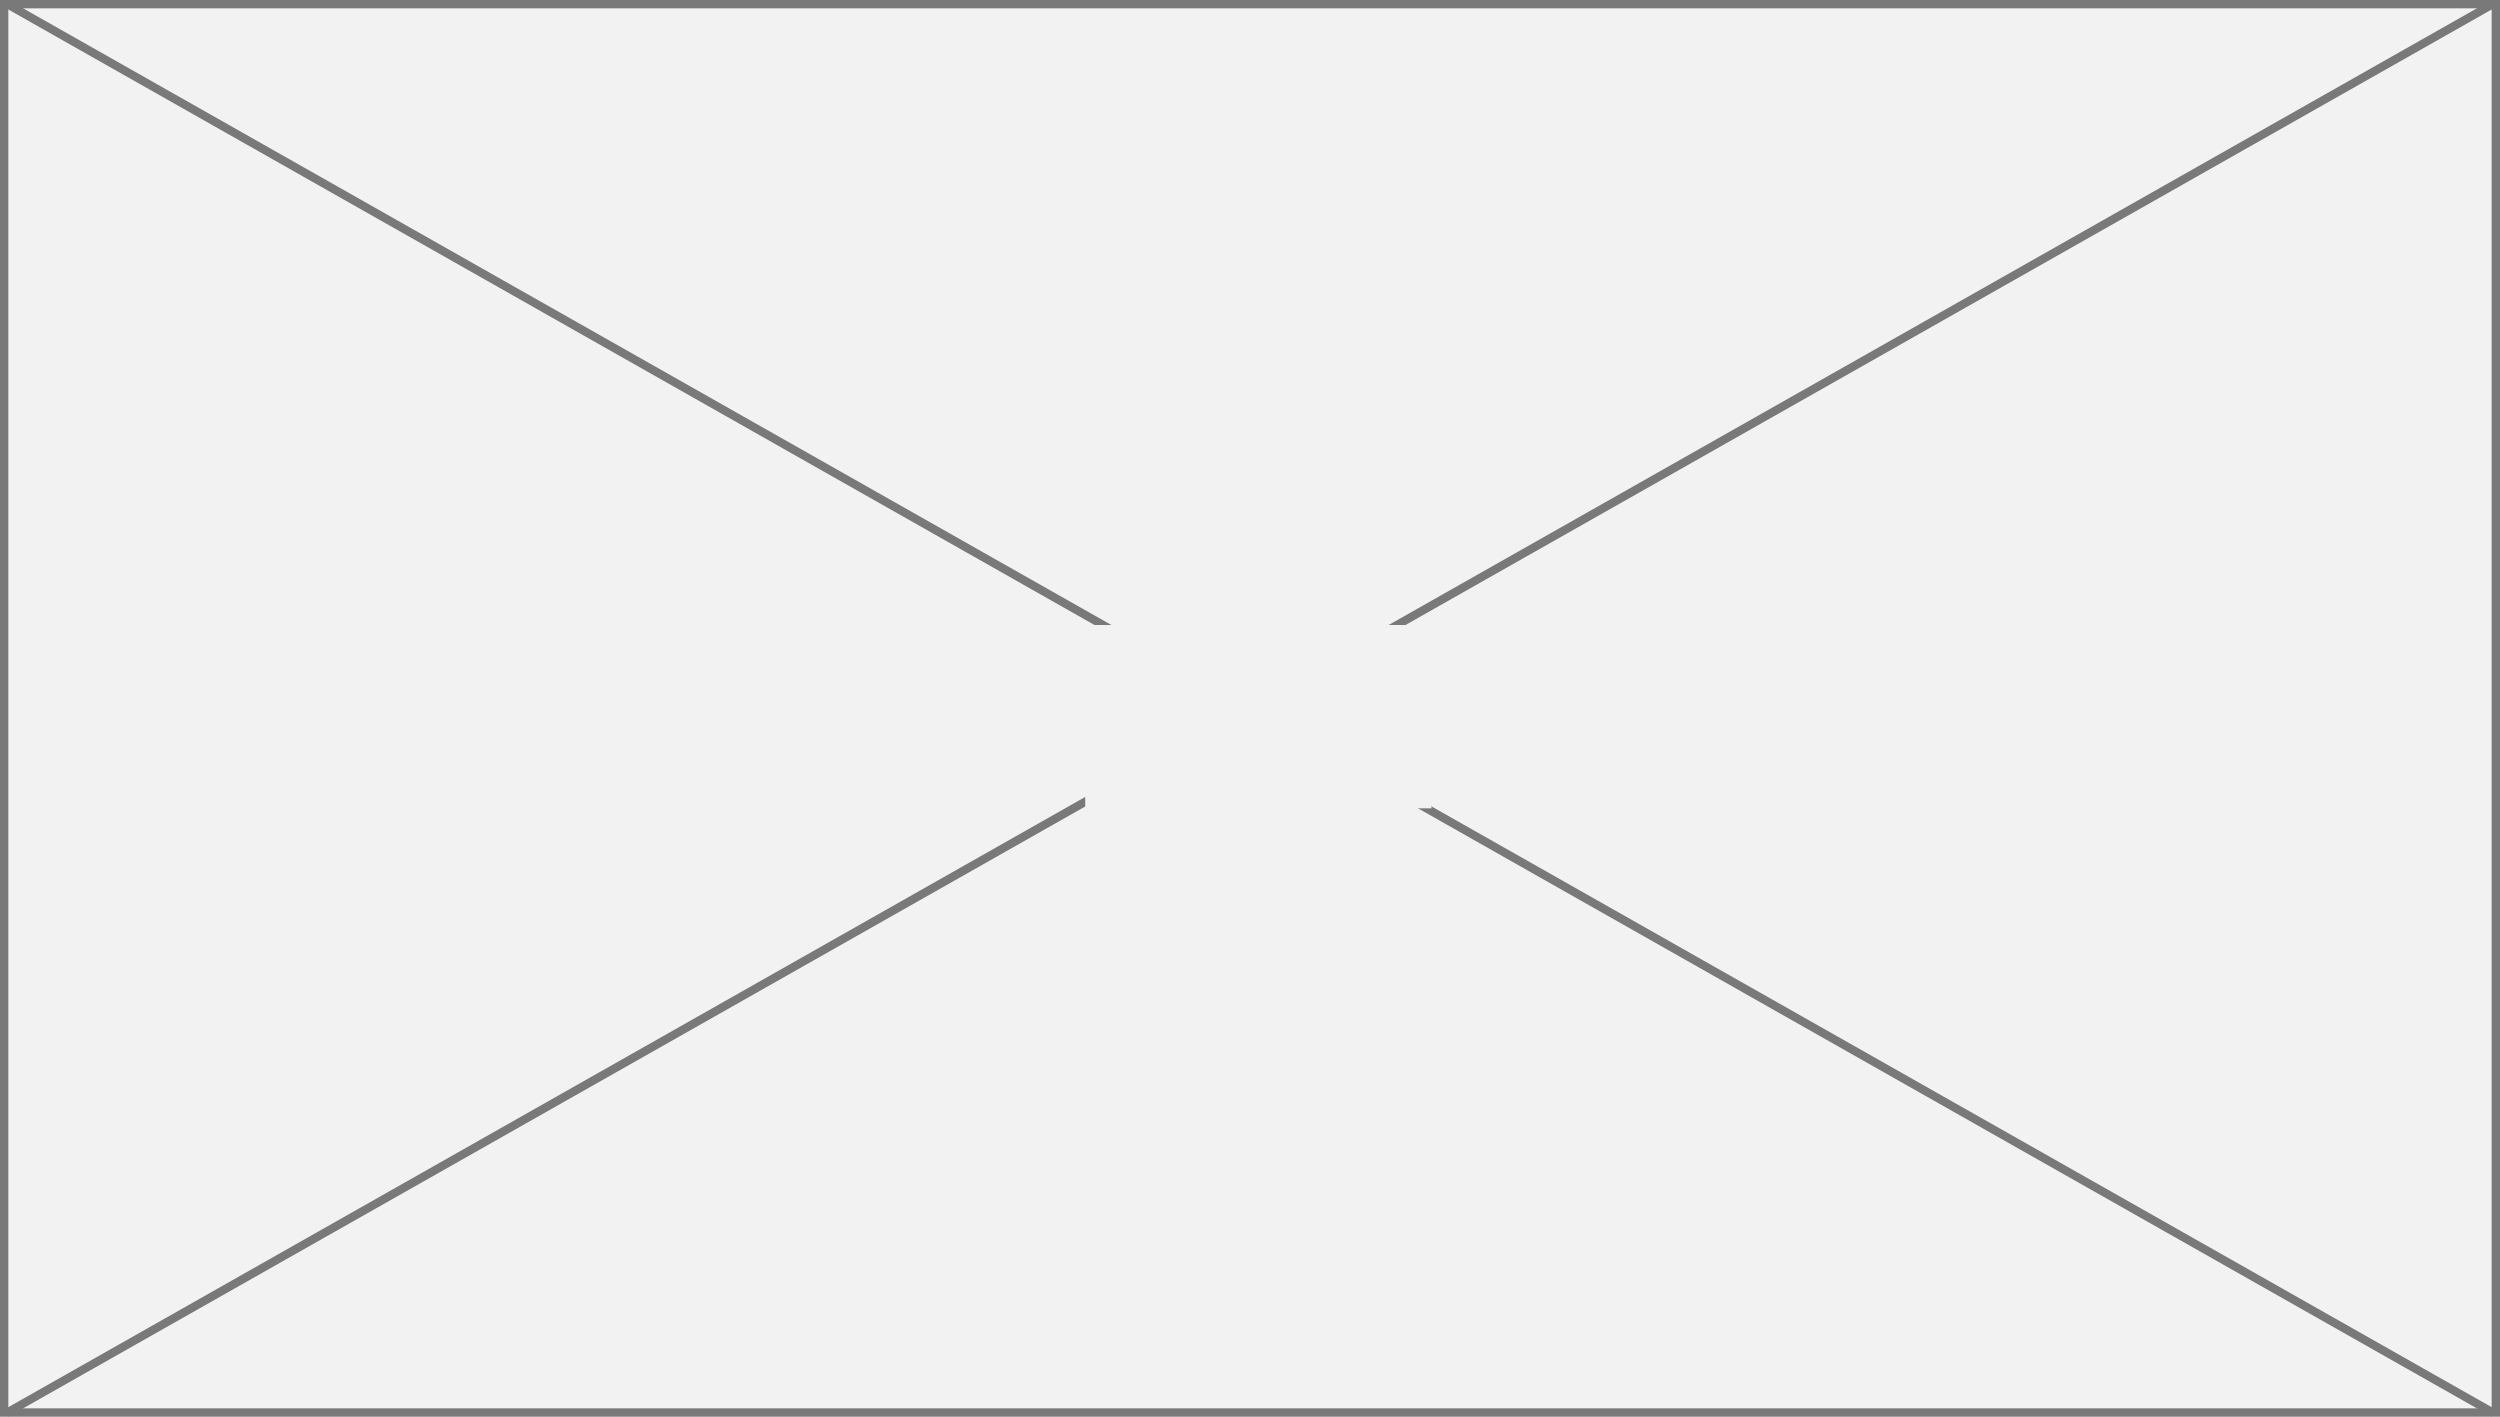
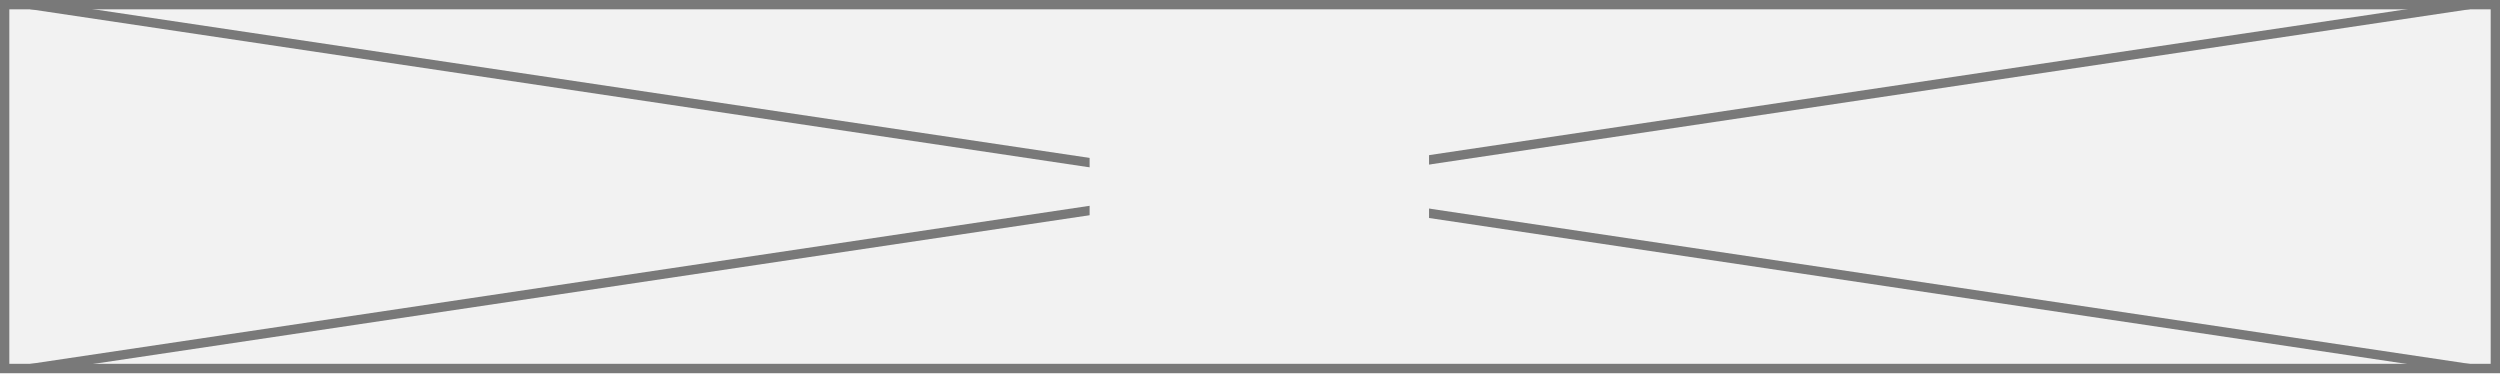
- <svg xmlns="http://www.w3.org/2000/svg" version="1.1" width="300px" height="170px">
+ <svg xmlns="http://www.w3.org/2000/svg" version="1.1" width="268px" height="40px">
  <defs>
-     <mask fill="white" id="clip1365">
-       <path d="M 741.226 4921  L 782.774 4921  L 782.774 4943  L 741.226 4943  Z M 611 4846  L 911 4846  L 911 5016  L 611 5016  Z " fill-rule="evenodd" />
+     <mask fill="white" id="clip1642">
+       <path d="M 1554.806 1344  L 1591.194 1344  L 1591.194 1366  L 1554.806 1366  Z M 1438 1334  L 1706 1334  L 1706 1374  L 1438 1374  Z " fill-rule="evenodd" />
    </mask>
  </defs>
-   <g transform="matrix(1 0 0 1 -611 -4846 )">
-     <path d="M 611.5 4846.5  L 910.5 4846.5  L 910.5 5015.5  L 611.5 5015.5  L 611.5 4846.5  Z " fill-rule="nonzero" fill="#f2f2f2" stroke="none" />
-     <path d="M 611.5 4846.5  L 910.5 4846.5  L 910.5 5015.5  L 611.5 5015.5  L 611.5 4846.5  Z " stroke-width="1" stroke="#797979" fill="none" />
-     <path d="M 611.768 4846.435  L 910.232 5015.565  M 910.232 4846.435  L 611.768 5015.565  " stroke-width="1" stroke="#797979" fill="none" mask="url(#clip1365)" />
+   <g transform="matrix(1 0 0 1 -1438 -1334 )">
+     <path d="M 1438.5 1334.5  L 1705.5 1334.5  L 1705.5 1373.5  L 1438.5 1373.5  L 1438.5 1334.5  Z " fill-rule="nonzero" fill="#f2f2f2" stroke="none" />
+     <path d="M 1438.5 1334.5  L 1705.5 1334.5  L 1705.5 1373.5  L 1438.5 1373.5  L 1438.5 1334.5  Z " stroke-width="1" stroke="#797979" fill="none" />
+     <path d="M 1441.313 1334.495  L 1702.687 1373.505  M 1702.687 1334.495  L 1441.313 1373.505  " stroke-width="1" stroke="#797979" fill="none" mask="url(#clip1642)" />
  </g>
</svg>
